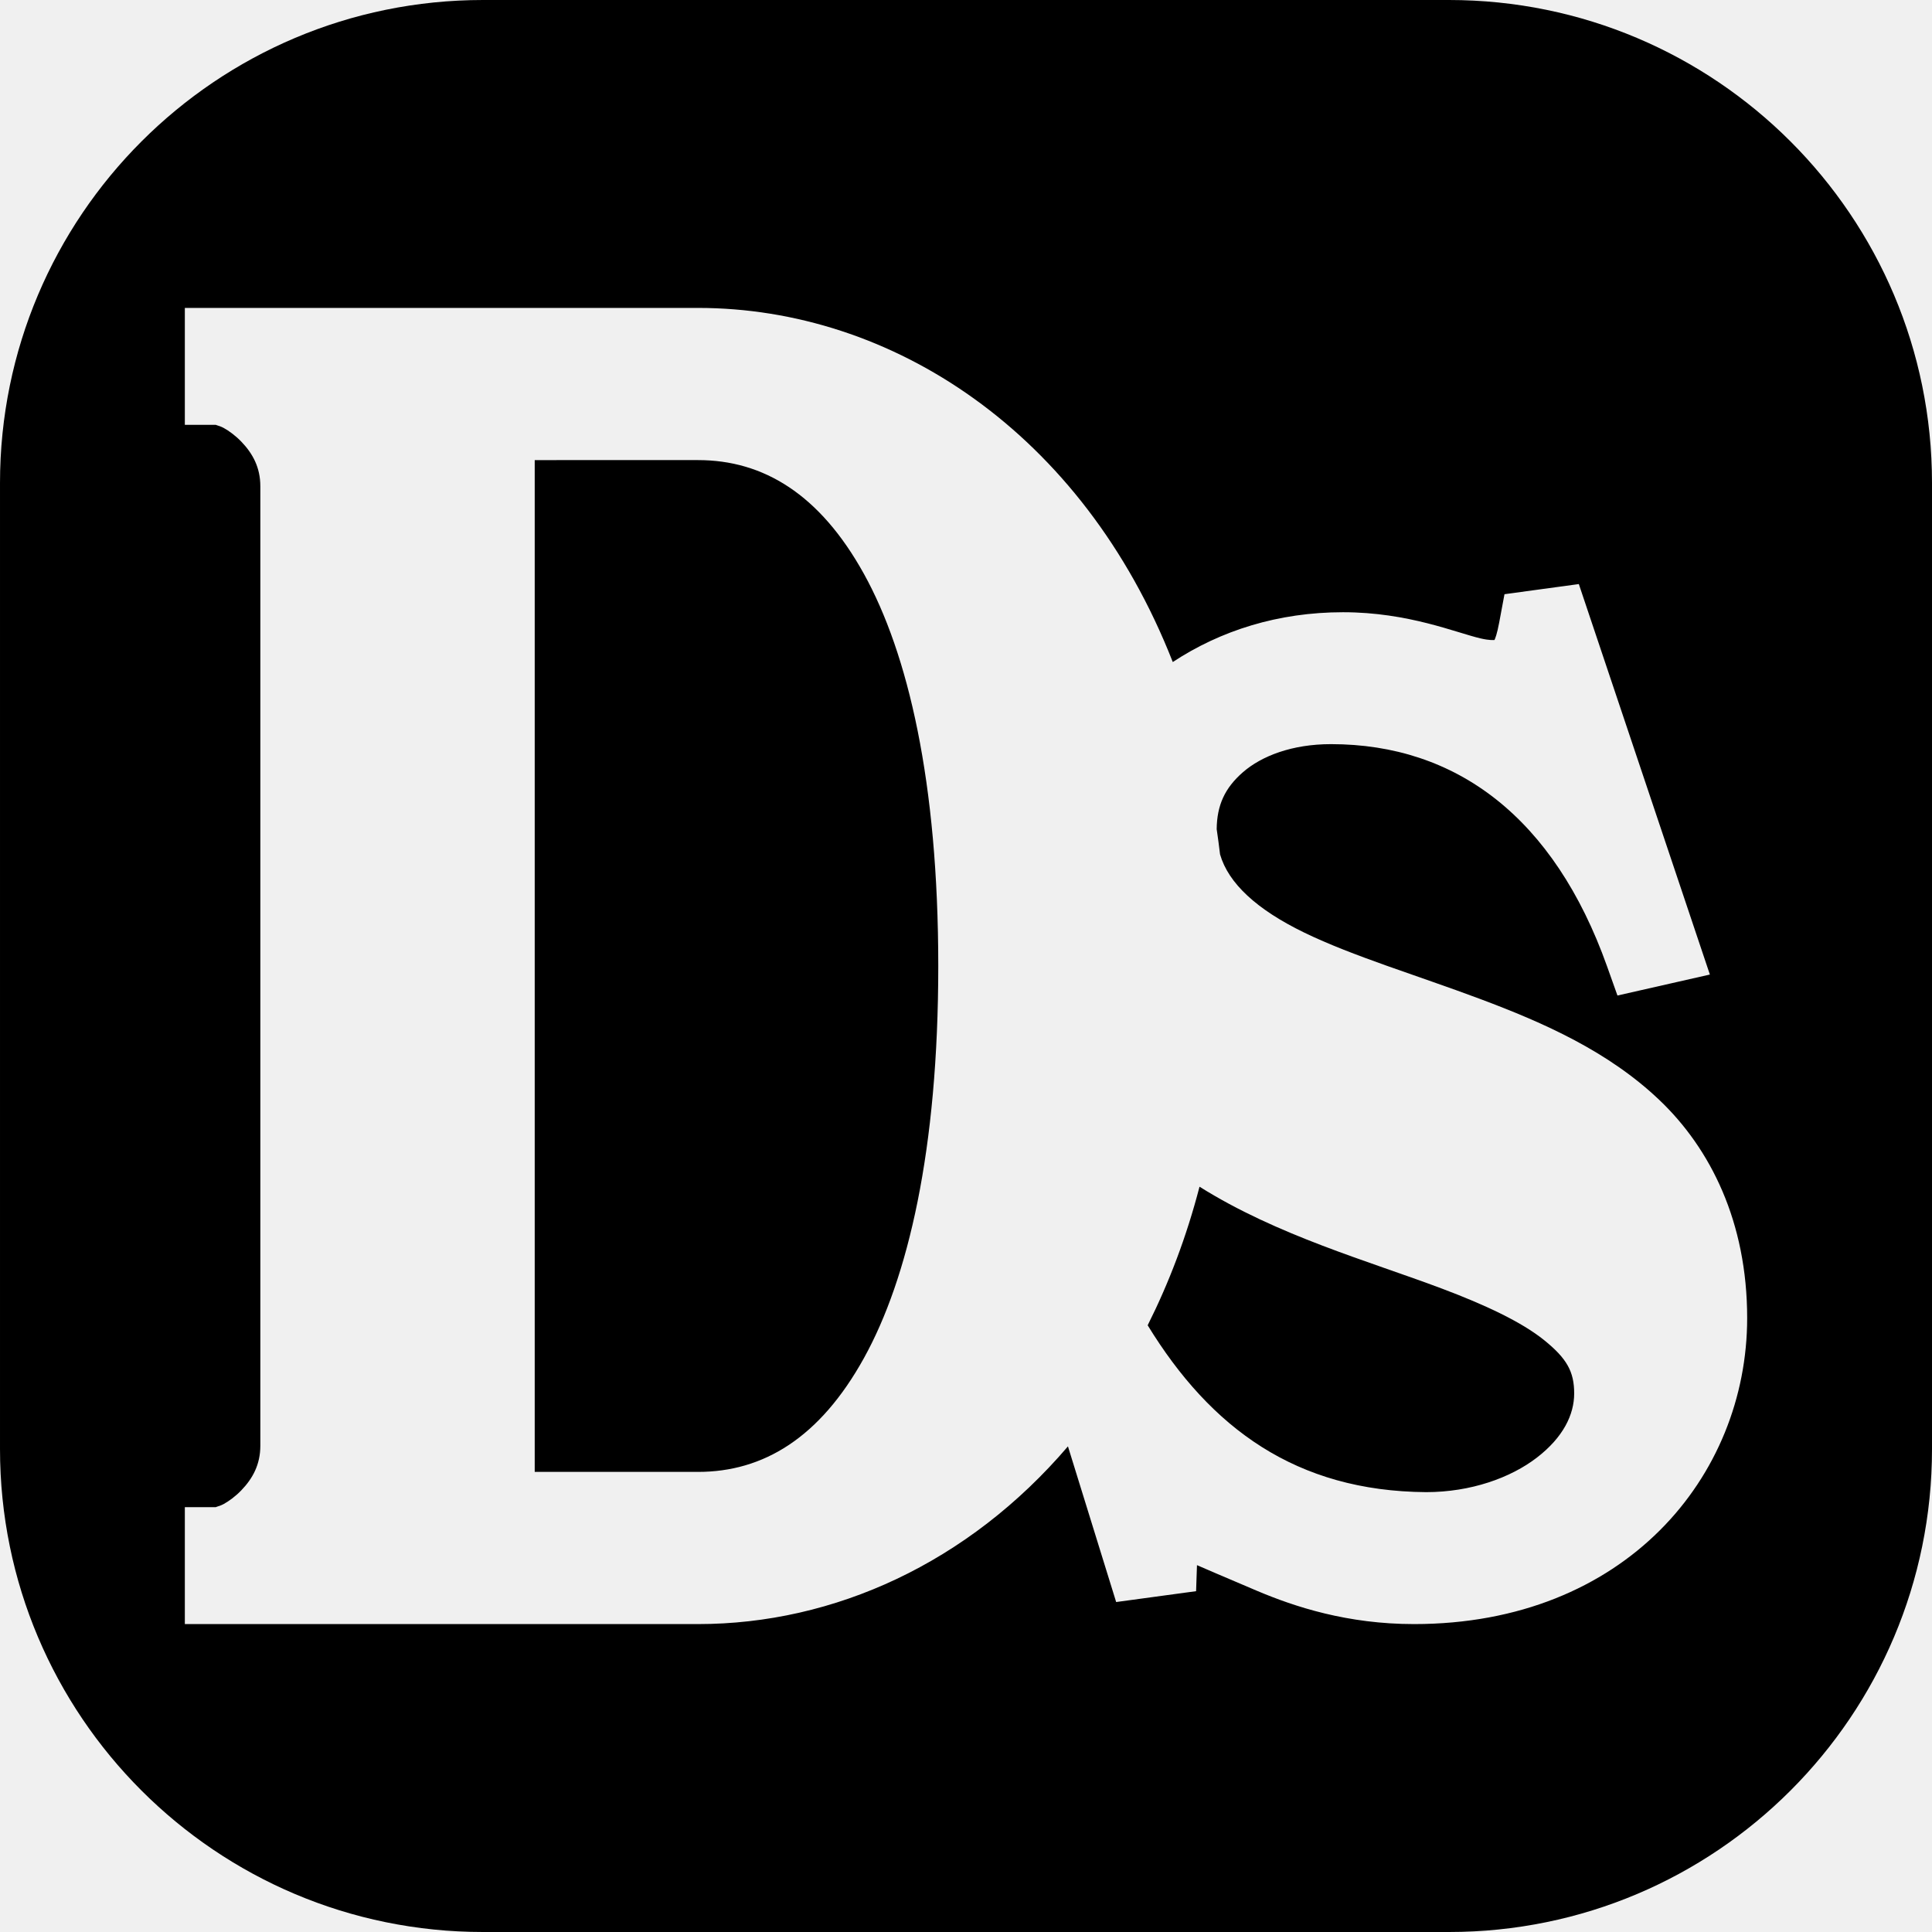
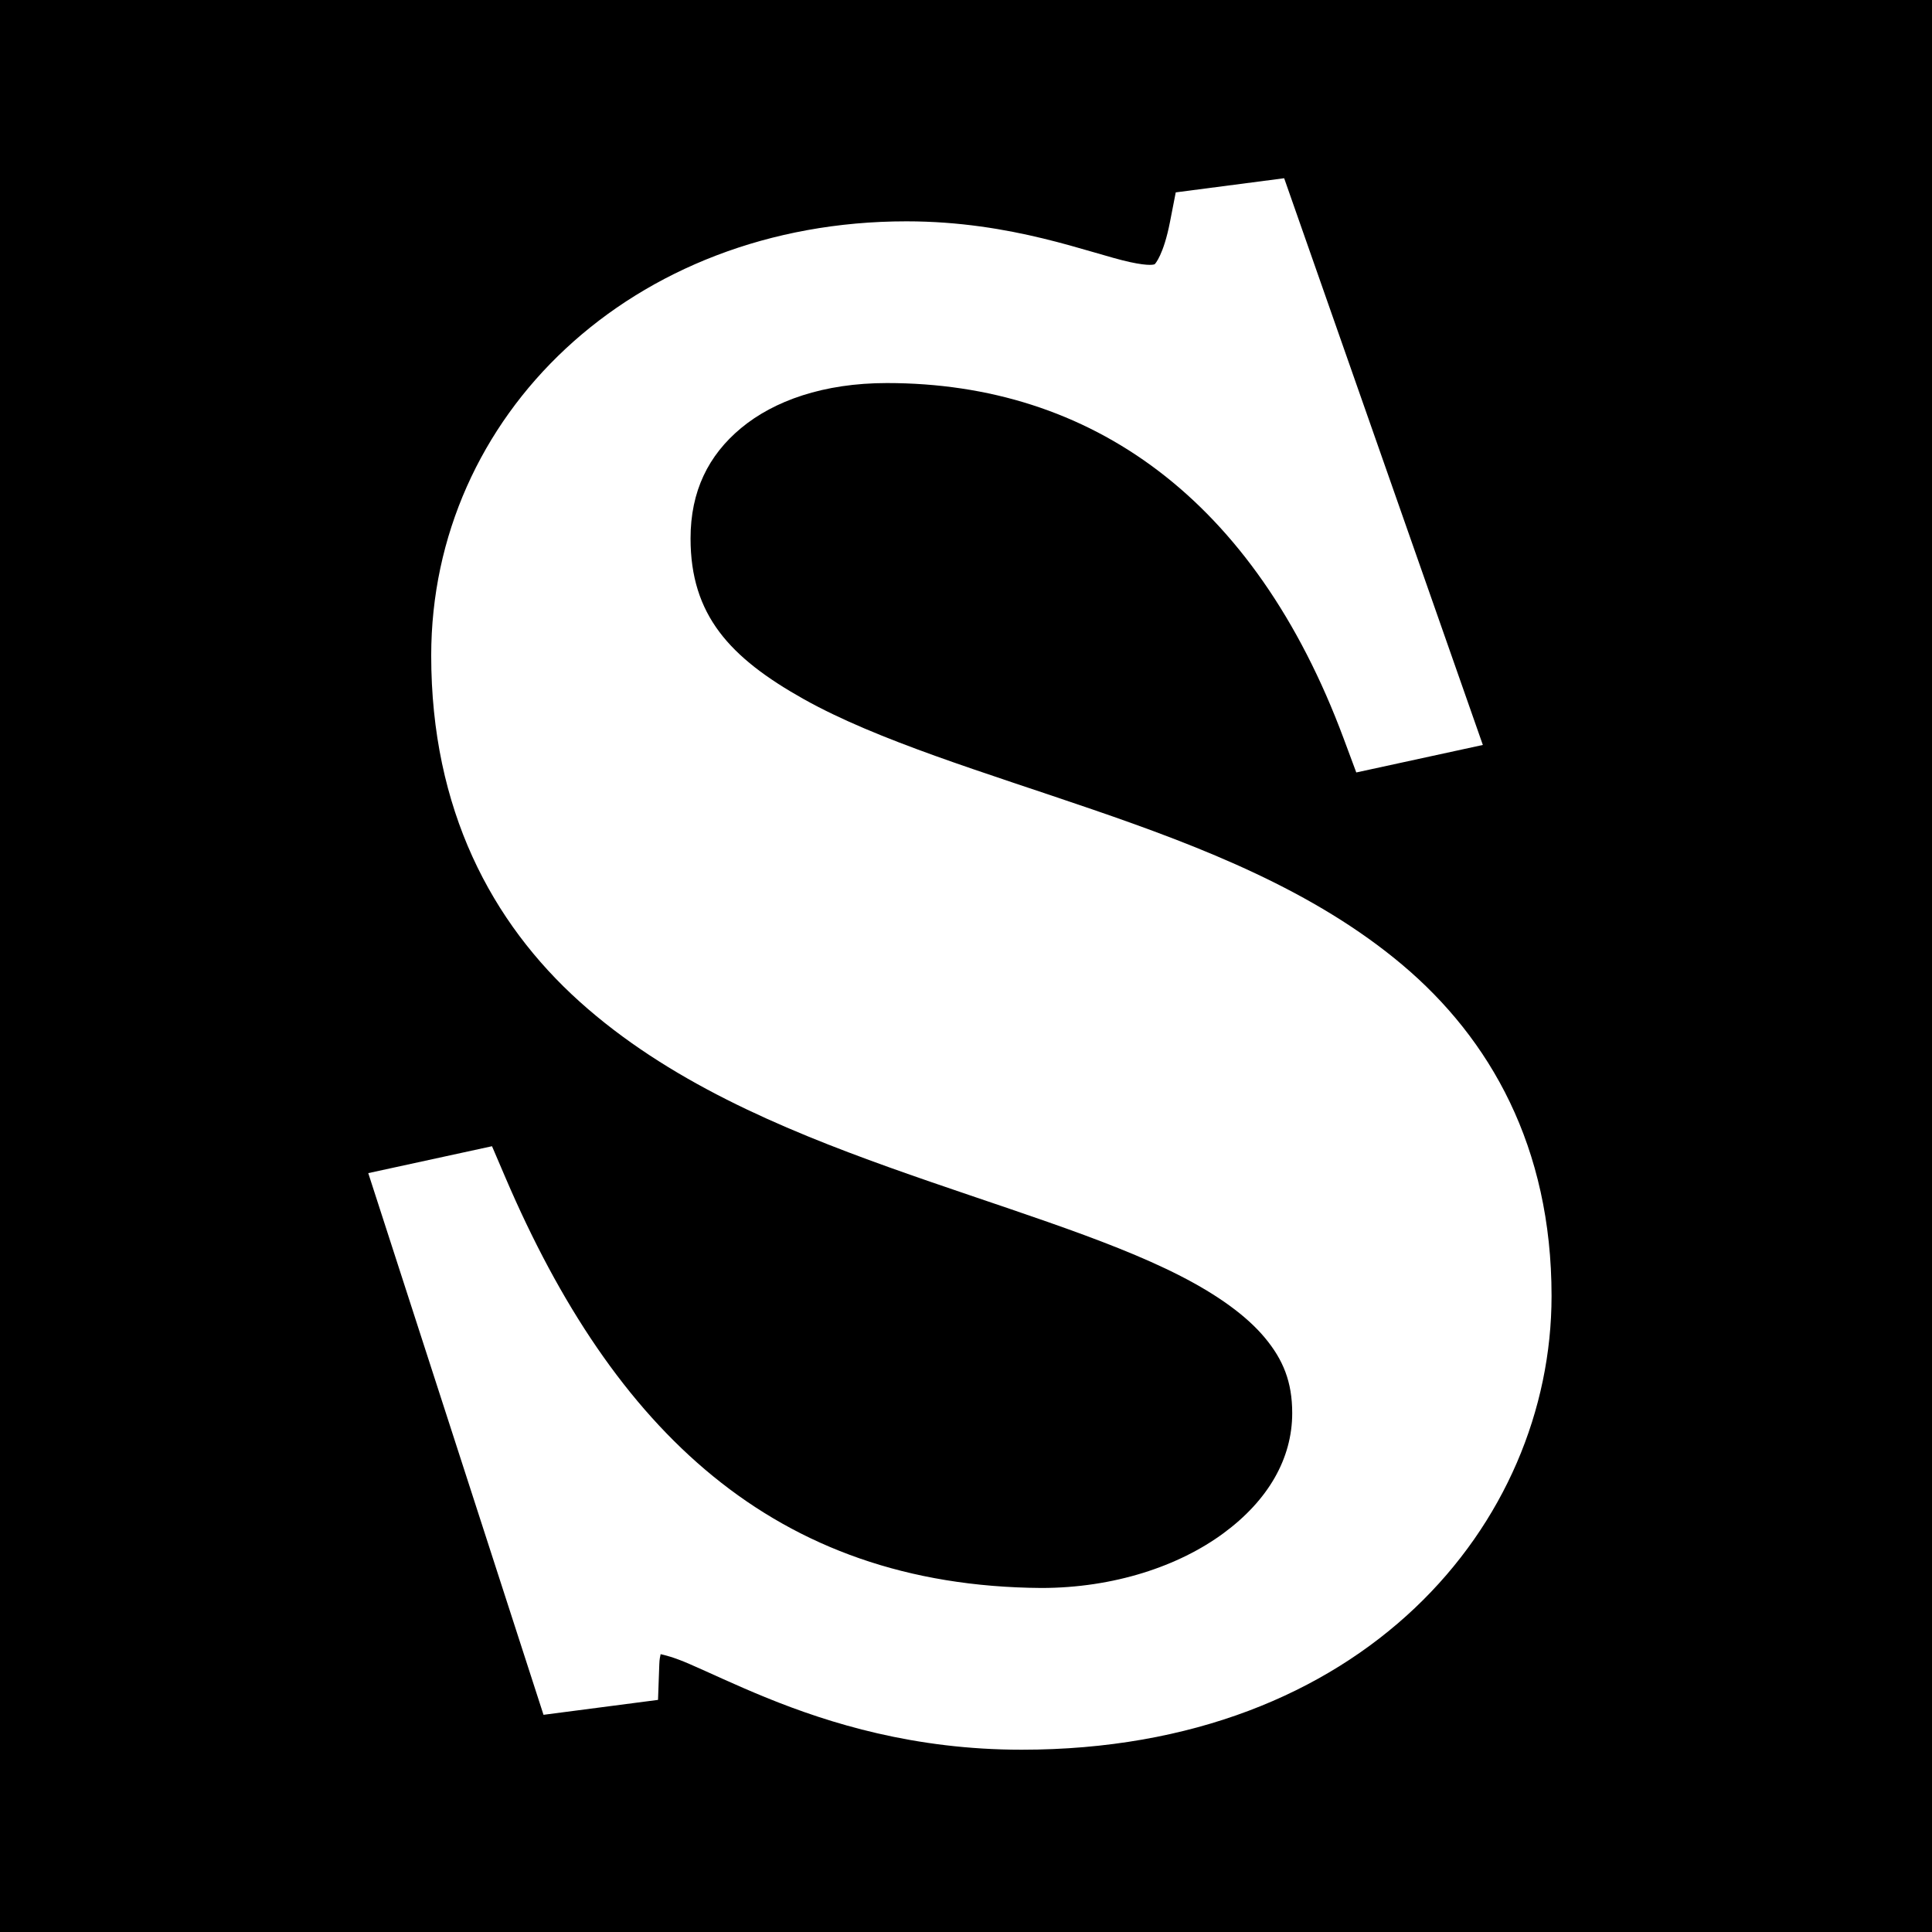
<svg xmlns="http://www.w3.org/2000/svg" viewBox="0 0 512 512" version="1.1">
  <style>
  #logo {
    fill: black;
  }
+   #background {
+     fill: white;
+   }
  @media (prefers-color-scheme: dark) {
    #logo {
      fill: white;
    }
+     #background {
+       fill: black;
+     }
  }
</style>
-   <path id="logo" d="M 114.887,12.234 A 128,128 0 0 0 -13.113,140.234 V 396.234 A 128,128 0 0 0 114.887,524.234 h 256 a 128,128 0 0 0 128,-128 V 140.234 a 128,128 0 0 0 -128,-128 z M 35.871,93.835 H 171.875 c 51.254,1e-6 101.875,32.844 125.809,93.844 12.67,-8.343 27.958,-13.199 45.119,-13.199 17.363,0 30.046,5.477 36.561,6.963 2.23,0.509 3.257,0.409 3.572,0.4 0.178,-0.361 0.662,-1.467 1.262,-4.684 l 1.393,-7.453 19.701,-2.691 34.729,103.484 -24.492,5.559 -2.746,-7.709 c -14.063,-39.486 -39.944,-58.91 -73.168,-58.91 -10.309,0 -18.373,3.13 -23.32,7.422 -4.863,4.219 -6.905,8.827 -6.975,15.096 0.328,2.203 0.623,4.435 0.891,6.686 2.205,7.66 9.678,14.603 22.33,20.746 12.837,6.232 29.745,11.272 46.643,17.598 16.898,6.326 33.909,13.878 47.443,26.75 13.534,12.872 23.277,32.286 23.277,57.787 0,41.946 -32.335,81.109 -88.287,81.109 -17.57,0 -31.484,-4.513 -41.795,-8.893 -8.933,-3.794 -14.026,-5.978 -15.723,-6.725 l -0.236,6.896 -21.182,2.879 -12.777,-41.252 c -26.394,30.902 -61.97,47.094 -98.027,47.094 H 35.871 V 411.65 h 8.572 c -0.994,0 0.356,-0.083 1.738,-0.842 1.382,-0.759 3.107,-2.019 4.631,-3.598 3.048,-3.156 5.066,-6.861 5.066,-11.85 V 141.103 c 0,-4.989 -2.019,-8.697 -5.066,-11.854 -1.524,-1.578 -3.249,-2.837 -4.631,-3.596 -1.382,-0.759 -2.733,-0.84 -1.738,-0.84 H 35.871 V 104.65 Z m 92.721,40.33 v 268.137 h 43.283 c 17.281,0 32.246,-9.002 43.953,-30.141 11.707,-21.139 19.709,-55.163 19.709,-103.93 1e-5,-48.767 -8.002,-82.792 -19.709,-103.93 -11.707,-21.138 -26.672,-30.137 -43.953,-30.137 z m 176.18,192.557 c -3.457,13.325 -8.134,25.55 -13.74,36.725 16.758,27.359 39.397,43.964 73.797,44.219 11.826,-0.005 22.374,-3.781 29.348,-9.152 6.979,-5.375 9.883,-11.379 9.883,-17 0,-5.762 -1.917,-9.252 -7.961,-14.129 -6.044,-4.877 -15.782,-9.405 -27.117,-13.67 -19.496,-7.336 -43.581,-14.04 -64.209,-26.992 z" transform="translate(13.11347,-12.23368)" />
+   <path id="logo" width="512" height="512" x="-13.113" y="12.234" d="M -13.113,12.234 H 498.887 V 524.234 H -13.113 Z" transform="translate(13.11347,-12.23368)" />
+   <path id="background" d="m 147.156,52.648 -17.77,2.318 -0.946,4.849 c -1.056,5.421 -2.447,6.884 -2.498,6.919 -0.051,0.035 -0.764,0.377 -4.072,-0.345 -6.616,-1.444 -19.251,-6.678 -36.622,-6.678 -45.059,1e-6 -77.894,31.907 -77.894,71.173 0,25.233 9.917,43.762 24.32,56.717 14.403,12.955 32.867,20.756 50.784,27.176 17.917,6.419 35.439,11.506 47.695,17.787 6.128,3.14 10.852,6.542 13.843,10.137 2.991,3.595 4.479,7.22 4.479,12.343 0,7.451 -3.927,14.281 -11.255,19.684 -7.324,5.4 -17.95,8.976 -29.874,8.98 -43.936,-0.313 -70.168,-26.062 -87.8,-67.203 l -2.226,-5.201 -20.283,4.41 28.724,88.784 18.769,-2.447 0.208,-5.802 c 0.036,-0.999 0.131,-1.19 0.22,-1.692 0.672,0.16 2.004,0.434 4.7,1.599 3.265,1.411 7.54,3.465 12.688,5.558 10.296,4.185 24.193,8.504 41.782,8.504 56.038,0 86.854,-37.118 86.854,-74.373 0,-24.42 -10.045,-42.14 -24.49,-54.298 -14.445,-12.158 -32.854,-19.294 -50.698,-25.424 -17.844,-6.13 -35.247,-11.299 -47.386,-18.103 -12.139,-6.804 -18.547,-13.786 -18.547,-26.335 0,-7.734 2.913,-13.627 8.285,-18.088 5.372,-4.461 13.505,-7.379 23.902,-7.379 33.451,0 60.234,18.961 74.855,58.256 l 2.073,5.57 20.744,-4.509 z" transform="matrix(1.616876,0,0,1.616876,102.3839,-37.89115)" />
</svg>
